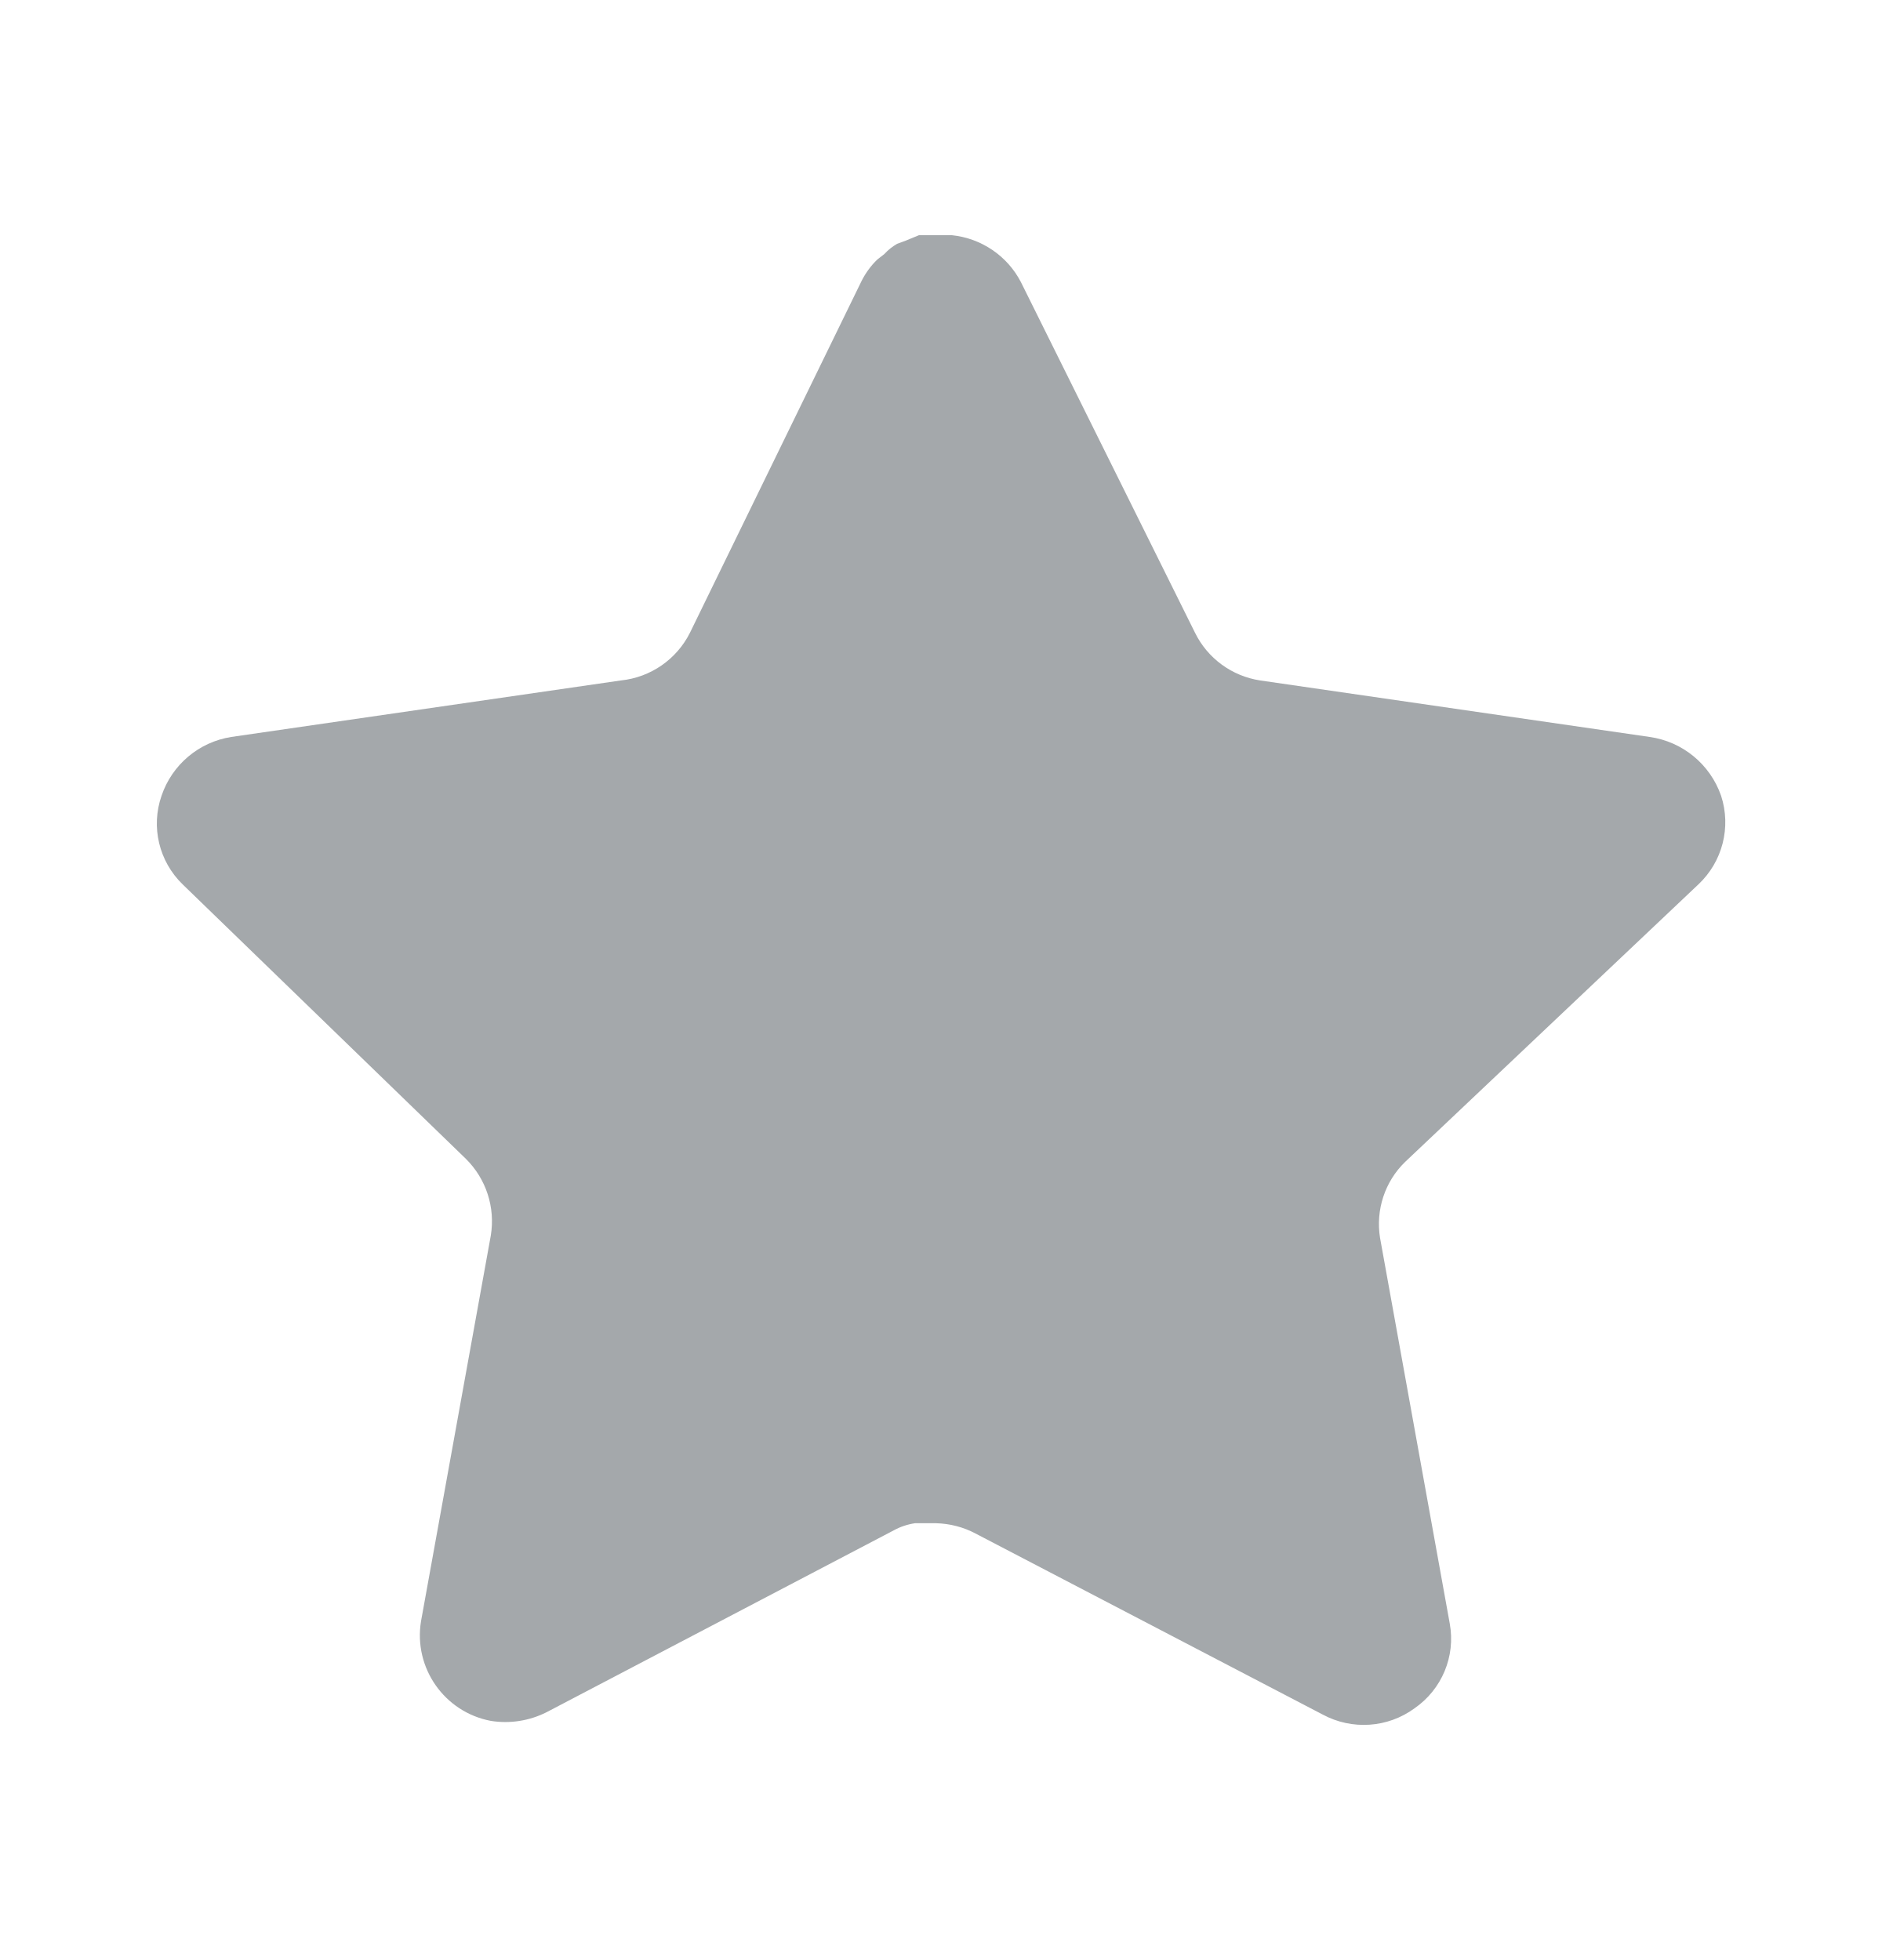
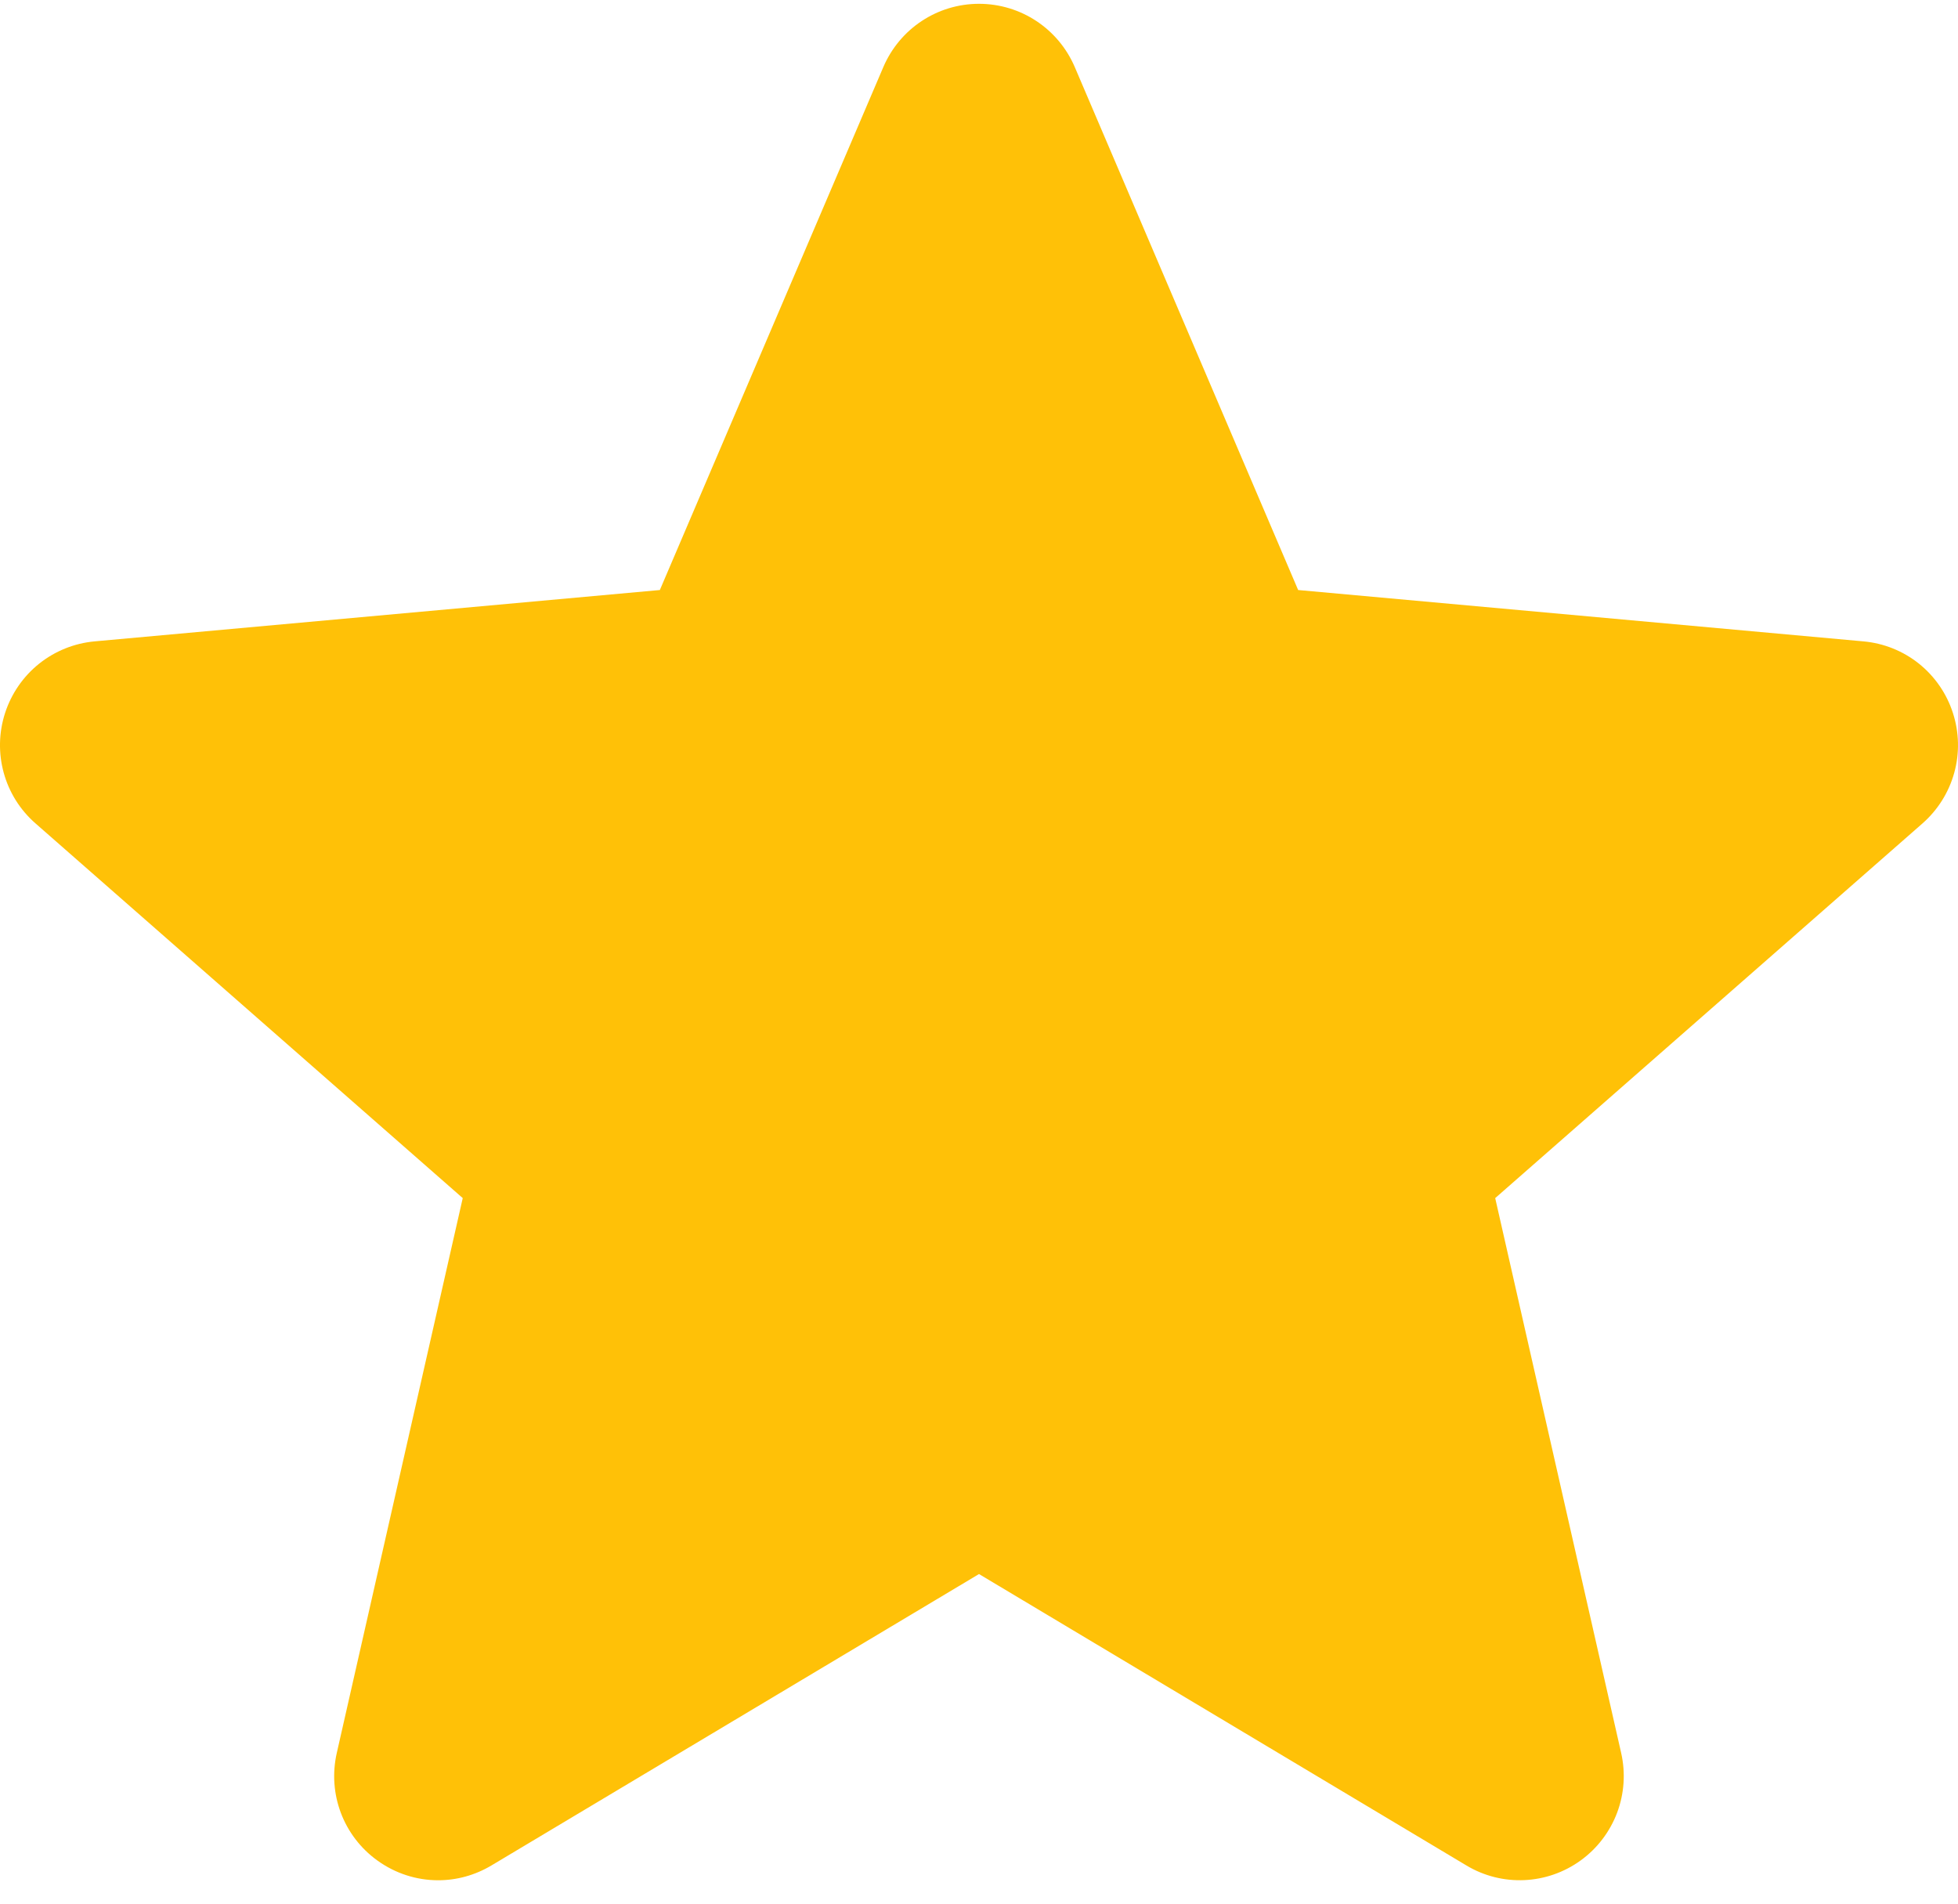
- <svg xmlns="http://www.w3.org/2000/svg" width="24" height="25" viewBox="0 0 24 25" fill="none">
-   <path d="M17.919 14.82C17.66 15.071 17.541 15.434 17.599 15.79L18.488 20.71C18.564 21.127 18.387 21.549 18.038 21.79C17.697 22.04 17.241 22.07 16.869 21.87L12.44 19.56C12.286 19.478 12.114 19.434 11.94 19.429H11.668C11.575 19.443 11.482 19.473 11.399 19.519L6.969 21.84C6.75 21.95 6.502 21.989 6.259 21.95C5.667 21.838 5.272 21.274 5.369 20.679L6.259 15.759C6.318 15.4 6.199 15.035 5.94 14.78L2.329 11.28C2.027 10.987 1.922 10.547 2.06 10.15C2.194 9.754 2.536 9.465 2.949 9.4L7.919 8.679C8.297 8.64 8.629 8.41 8.799 8.07L10.989 3.58C11.04 3.48 11.107 3.388 11.188 3.31L11.278 3.24C11.325 3.188 11.38 3.145 11.44 3.11L11.549 3.07L11.719 3H12.139C12.515 3.039 12.847 3.264 13.02 3.6L15.239 8.07C15.399 8.397 15.71 8.624 16.069 8.679L21.038 9.4C21.459 9.46 21.809 9.75 21.948 10.15C22.079 10.551 21.966 10.991 21.659 11.28L17.919 14.82Z" fill="#A4A8AB" />
+ <svg xmlns="http://www.w3.org/2000/svg" width="36" height="35" viewBox="0 0 36 35" fill="none">
+   <path d="M35.906 13.107C35.791 12.75 35.573 12.435 35.281 12.201C34.988 11.967 34.632 11.825 34.259 11.792L23.868 10.848L19.76 1.231C19.457 0.526 18.767 0.07 18 0.07C17.234 0.07 16.544 0.526 16.241 1.233L12.132 10.848L1.74 11.792C1.367 11.826 1.012 11.969 0.72 12.202C0.427 12.436 0.21 12.751 0.094 13.107C-0.143 13.836 0.076 14.636 0.654 15.14L8.508 22.028L6.192 32.23C6.022 32.98 6.313 33.755 6.936 34.205C7.27 34.447 7.662 34.57 8.056 34.57C8.397 34.57 8.734 34.478 9.037 34.297L18 28.94L26.96 34.297C27.615 34.691 28.442 34.655 29.063 34.205C29.367 33.985 29.599 33.68 29.732 33.329C29.864 32.978 29.89 32.596 29.807 32.23L27.491 22.028L35.345 15.141C35.627 14.894 35.831 14.57 35.931 14.208C36.031 13.847 36.022 13.464 35.906 13.107Z" fill="#FFC107" />
</svg>
